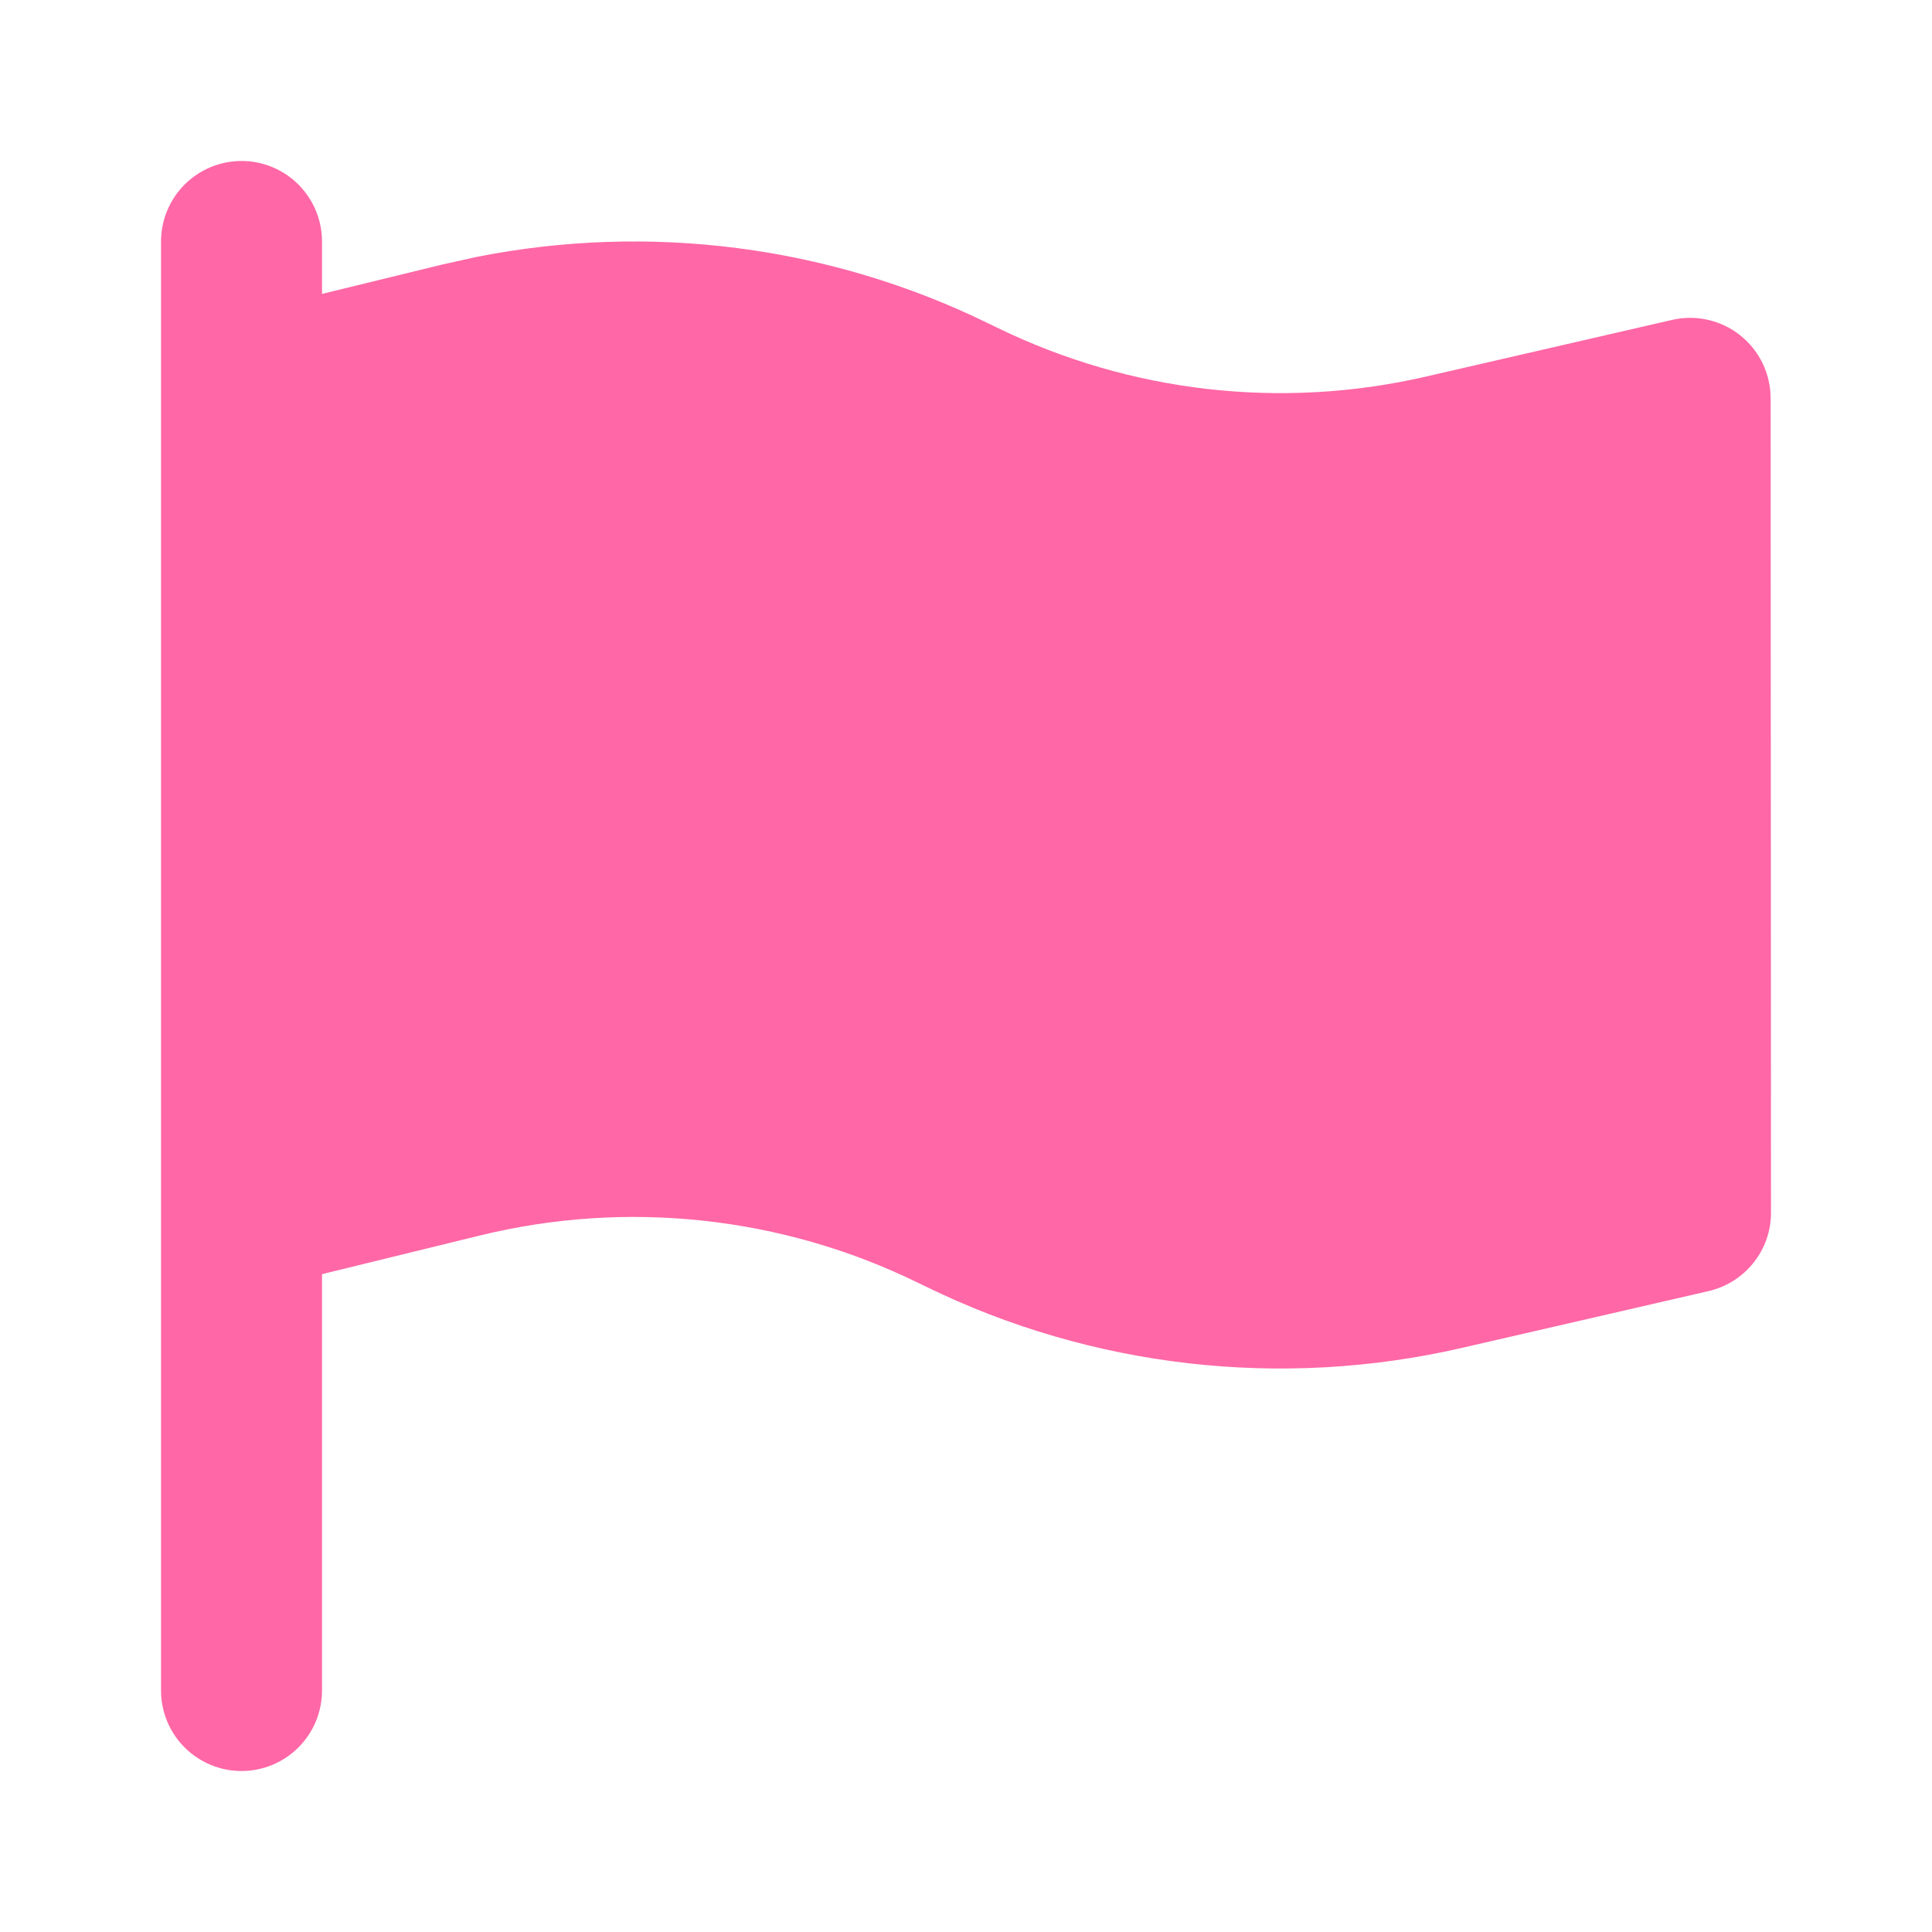
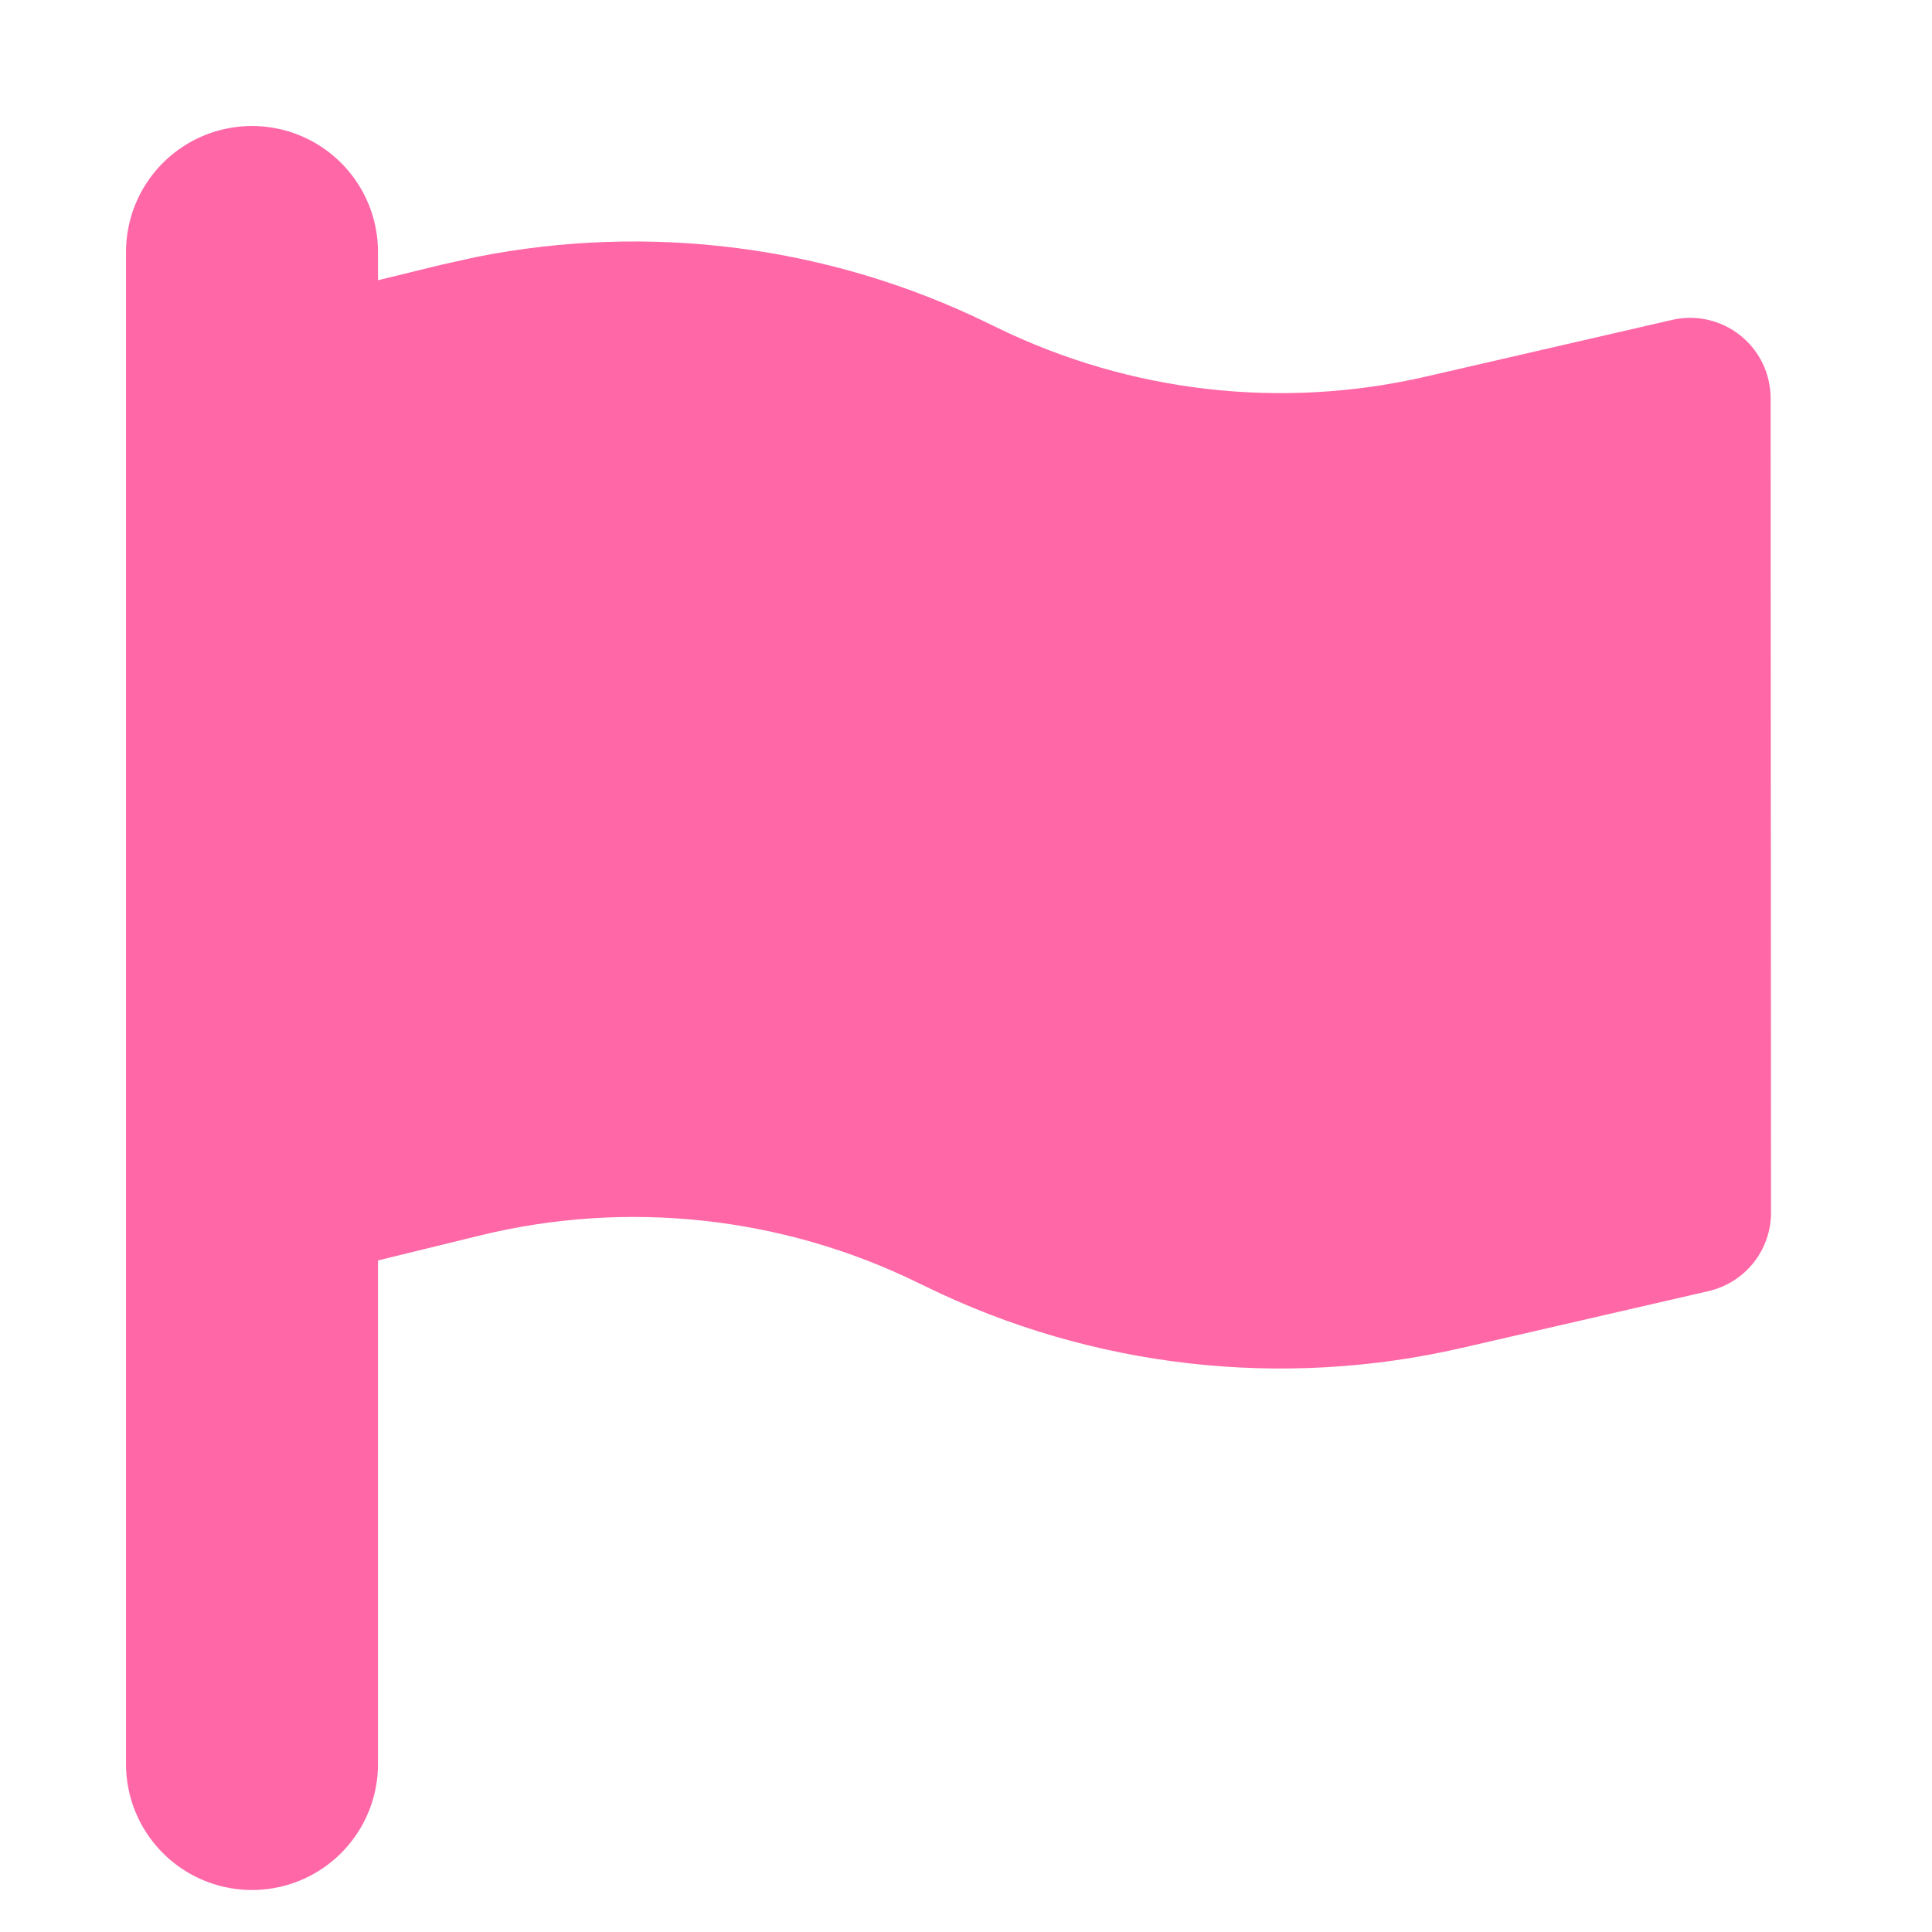
<svg xmlns="http://www.w3.org/2000/svg" width="46" height="46" viewBox="0 0 46 46" fill="none">
  <path d="M3.834 40.25V5.75C3.834 5.242 4.036 4.754 4.395 4.395C4.755 4.035 5.242 3.833 5.751 3.833C6.259 3.833 6.746 4.035 7.106 4.395C7.465 4.754 7.667 5.242 7.667 5.75V6.998L10.523 6.3L11.344 6.118C15.464 5.3 19.754 5.85 23.534 7.701L23.737 7.799C26.904 9.346 30.507 9.759 33.943 8.968L39.81 7.617C40.091 7.552 40.382 7.551 40.663 7.615C40.944 7.678 41.208 7.804 41.433 7.984C41.659 8.163 41.841 8.391 41.967 8.65C42.092 8.909 42.157 9.194 42.158 9.482L42.167 28.871C42.168 29.305 42.021 29.725 41.751 30.065C41.481 30.404 41.104 30.642 40.682 30.74L34.805 32.093C30.512 33.082 26 32.566 22.052 30.636L21.847 30.537C18.613 28.958 14.928 28.561 11.432 29.415L7.667 30.337V40.25C7.667 40.758 7.465 41.246 7.106 41.605C6.746 41.965 6.259 42.167 5.751 42.167C5.242 42.167 4.755 41.965 4.395 41.605C4.036 41.246 3.834 40.758 3.834 40.25Z" fill="#FF67A6" />
+   <path d="M6 6L6 42" stroke="#FF67A6" stroke-width="6" stroke-linecap="round" />
</svg>
